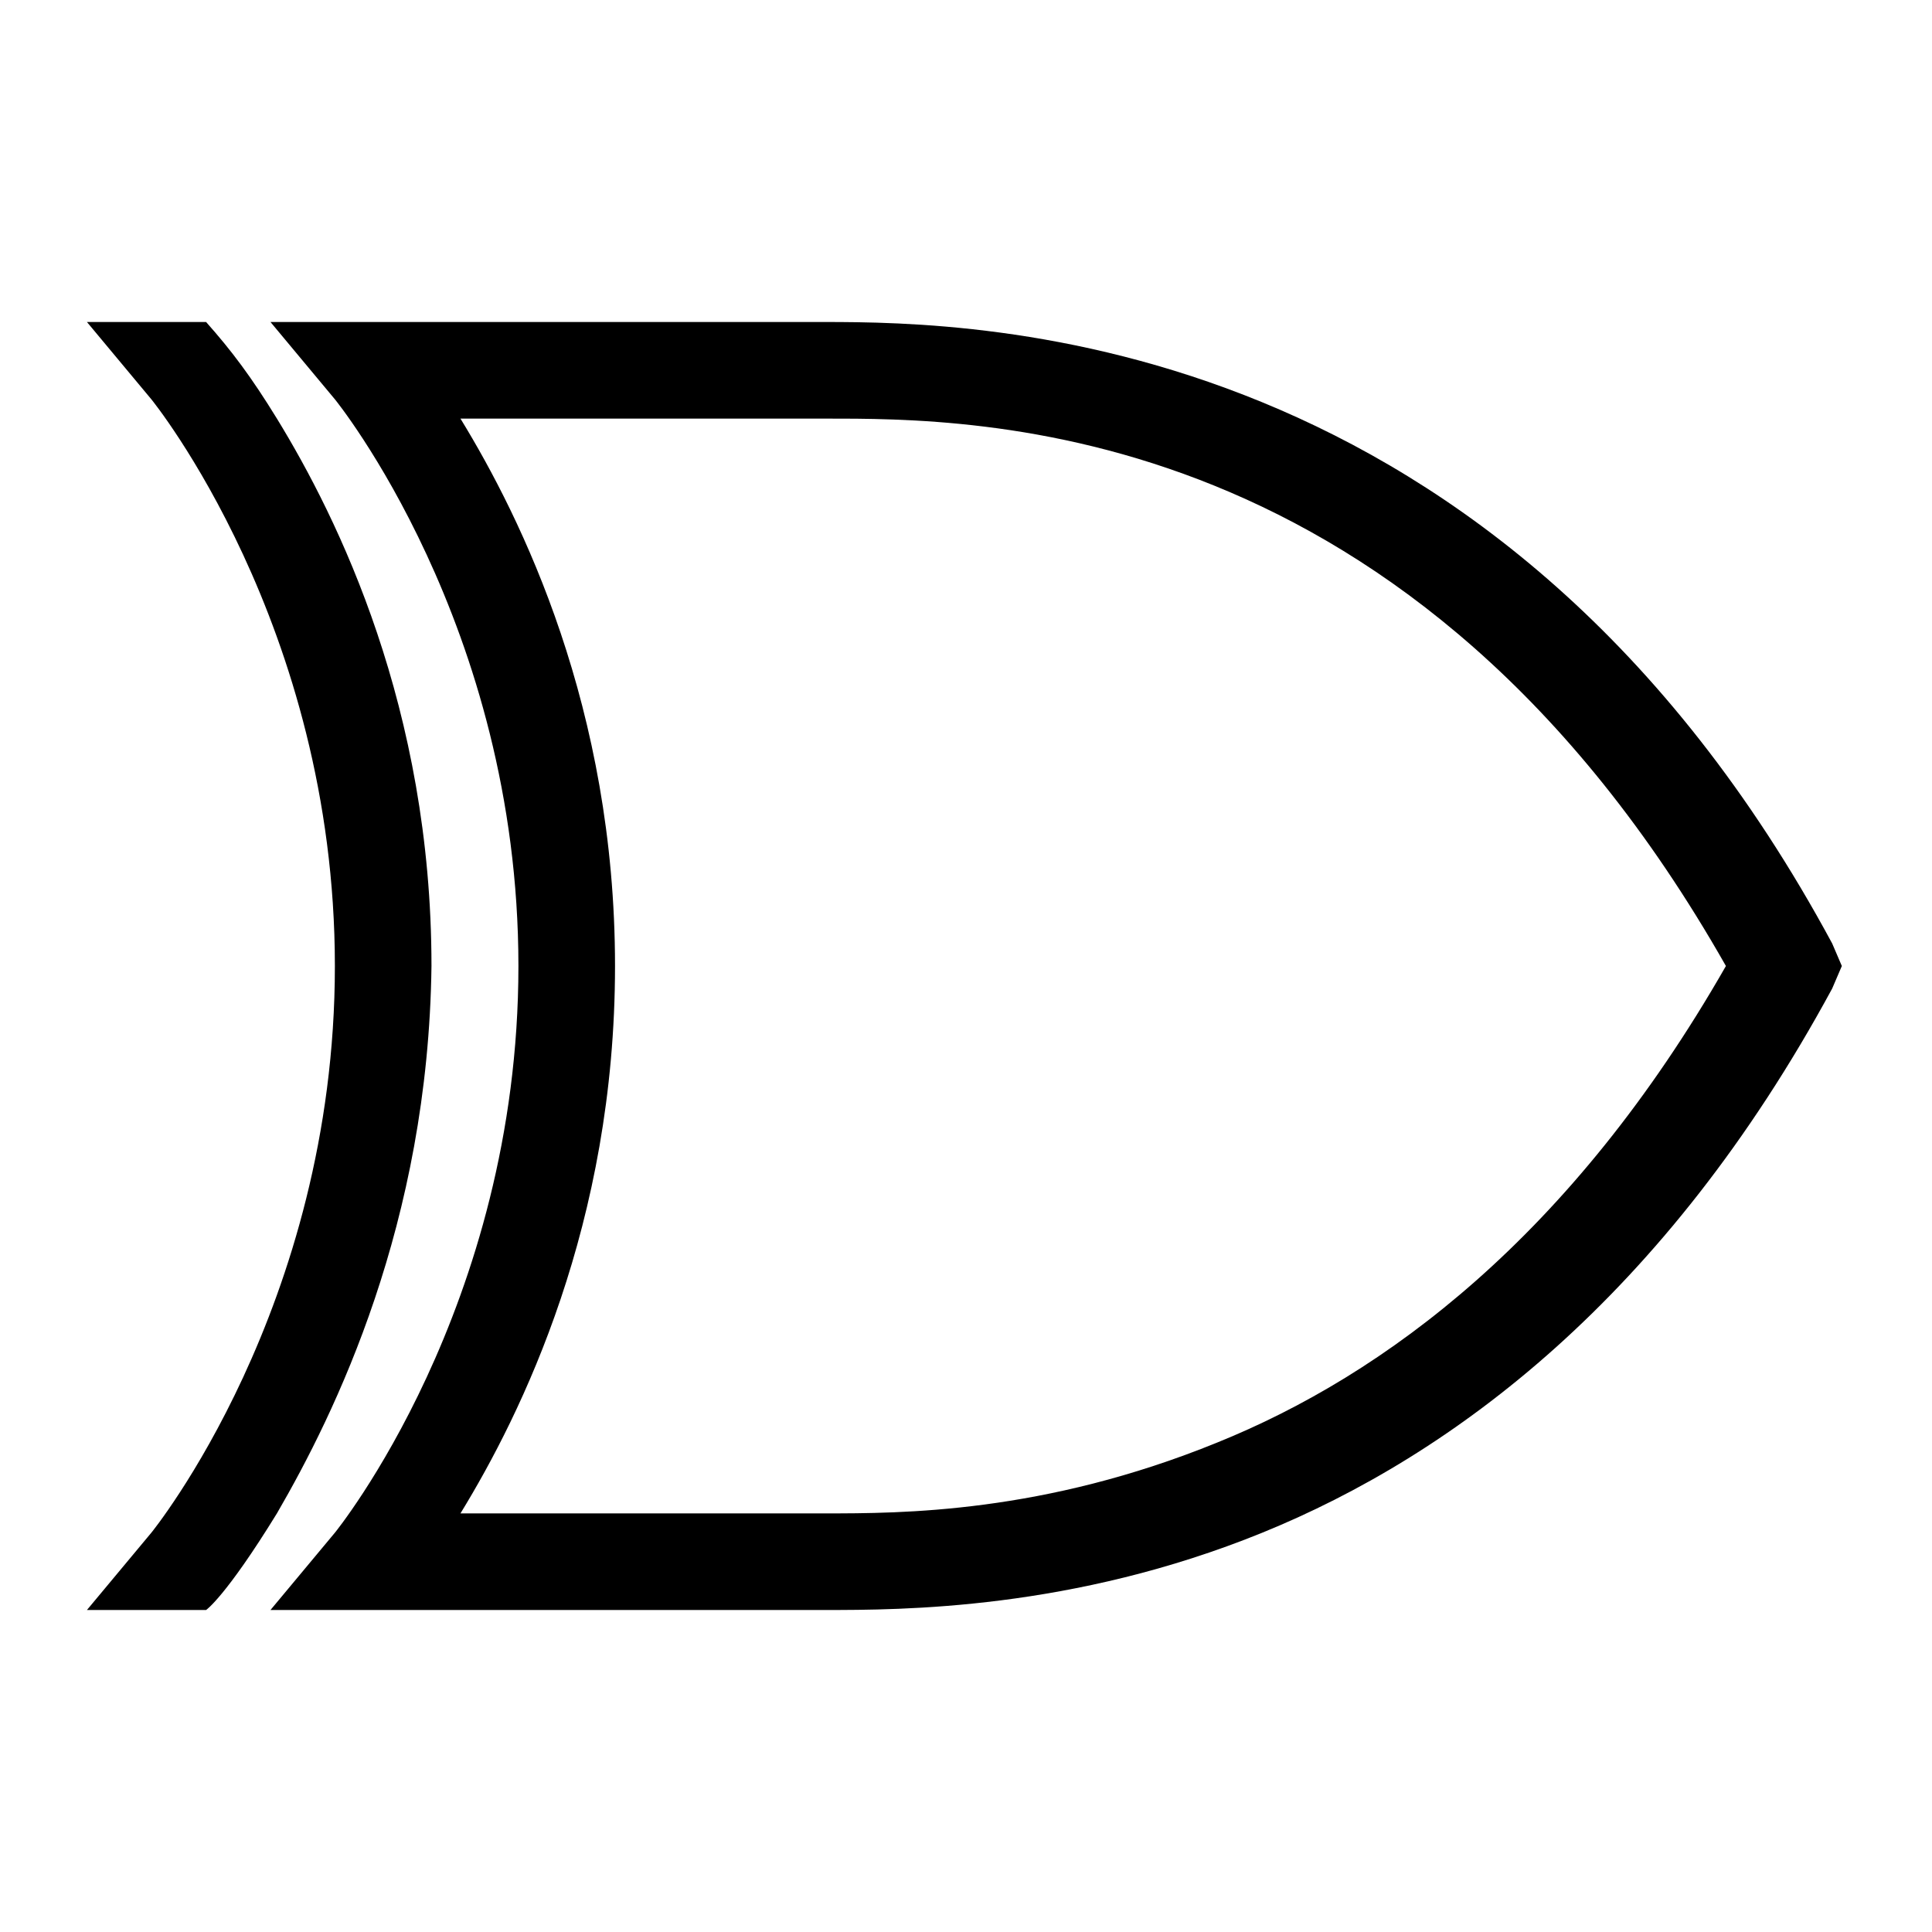
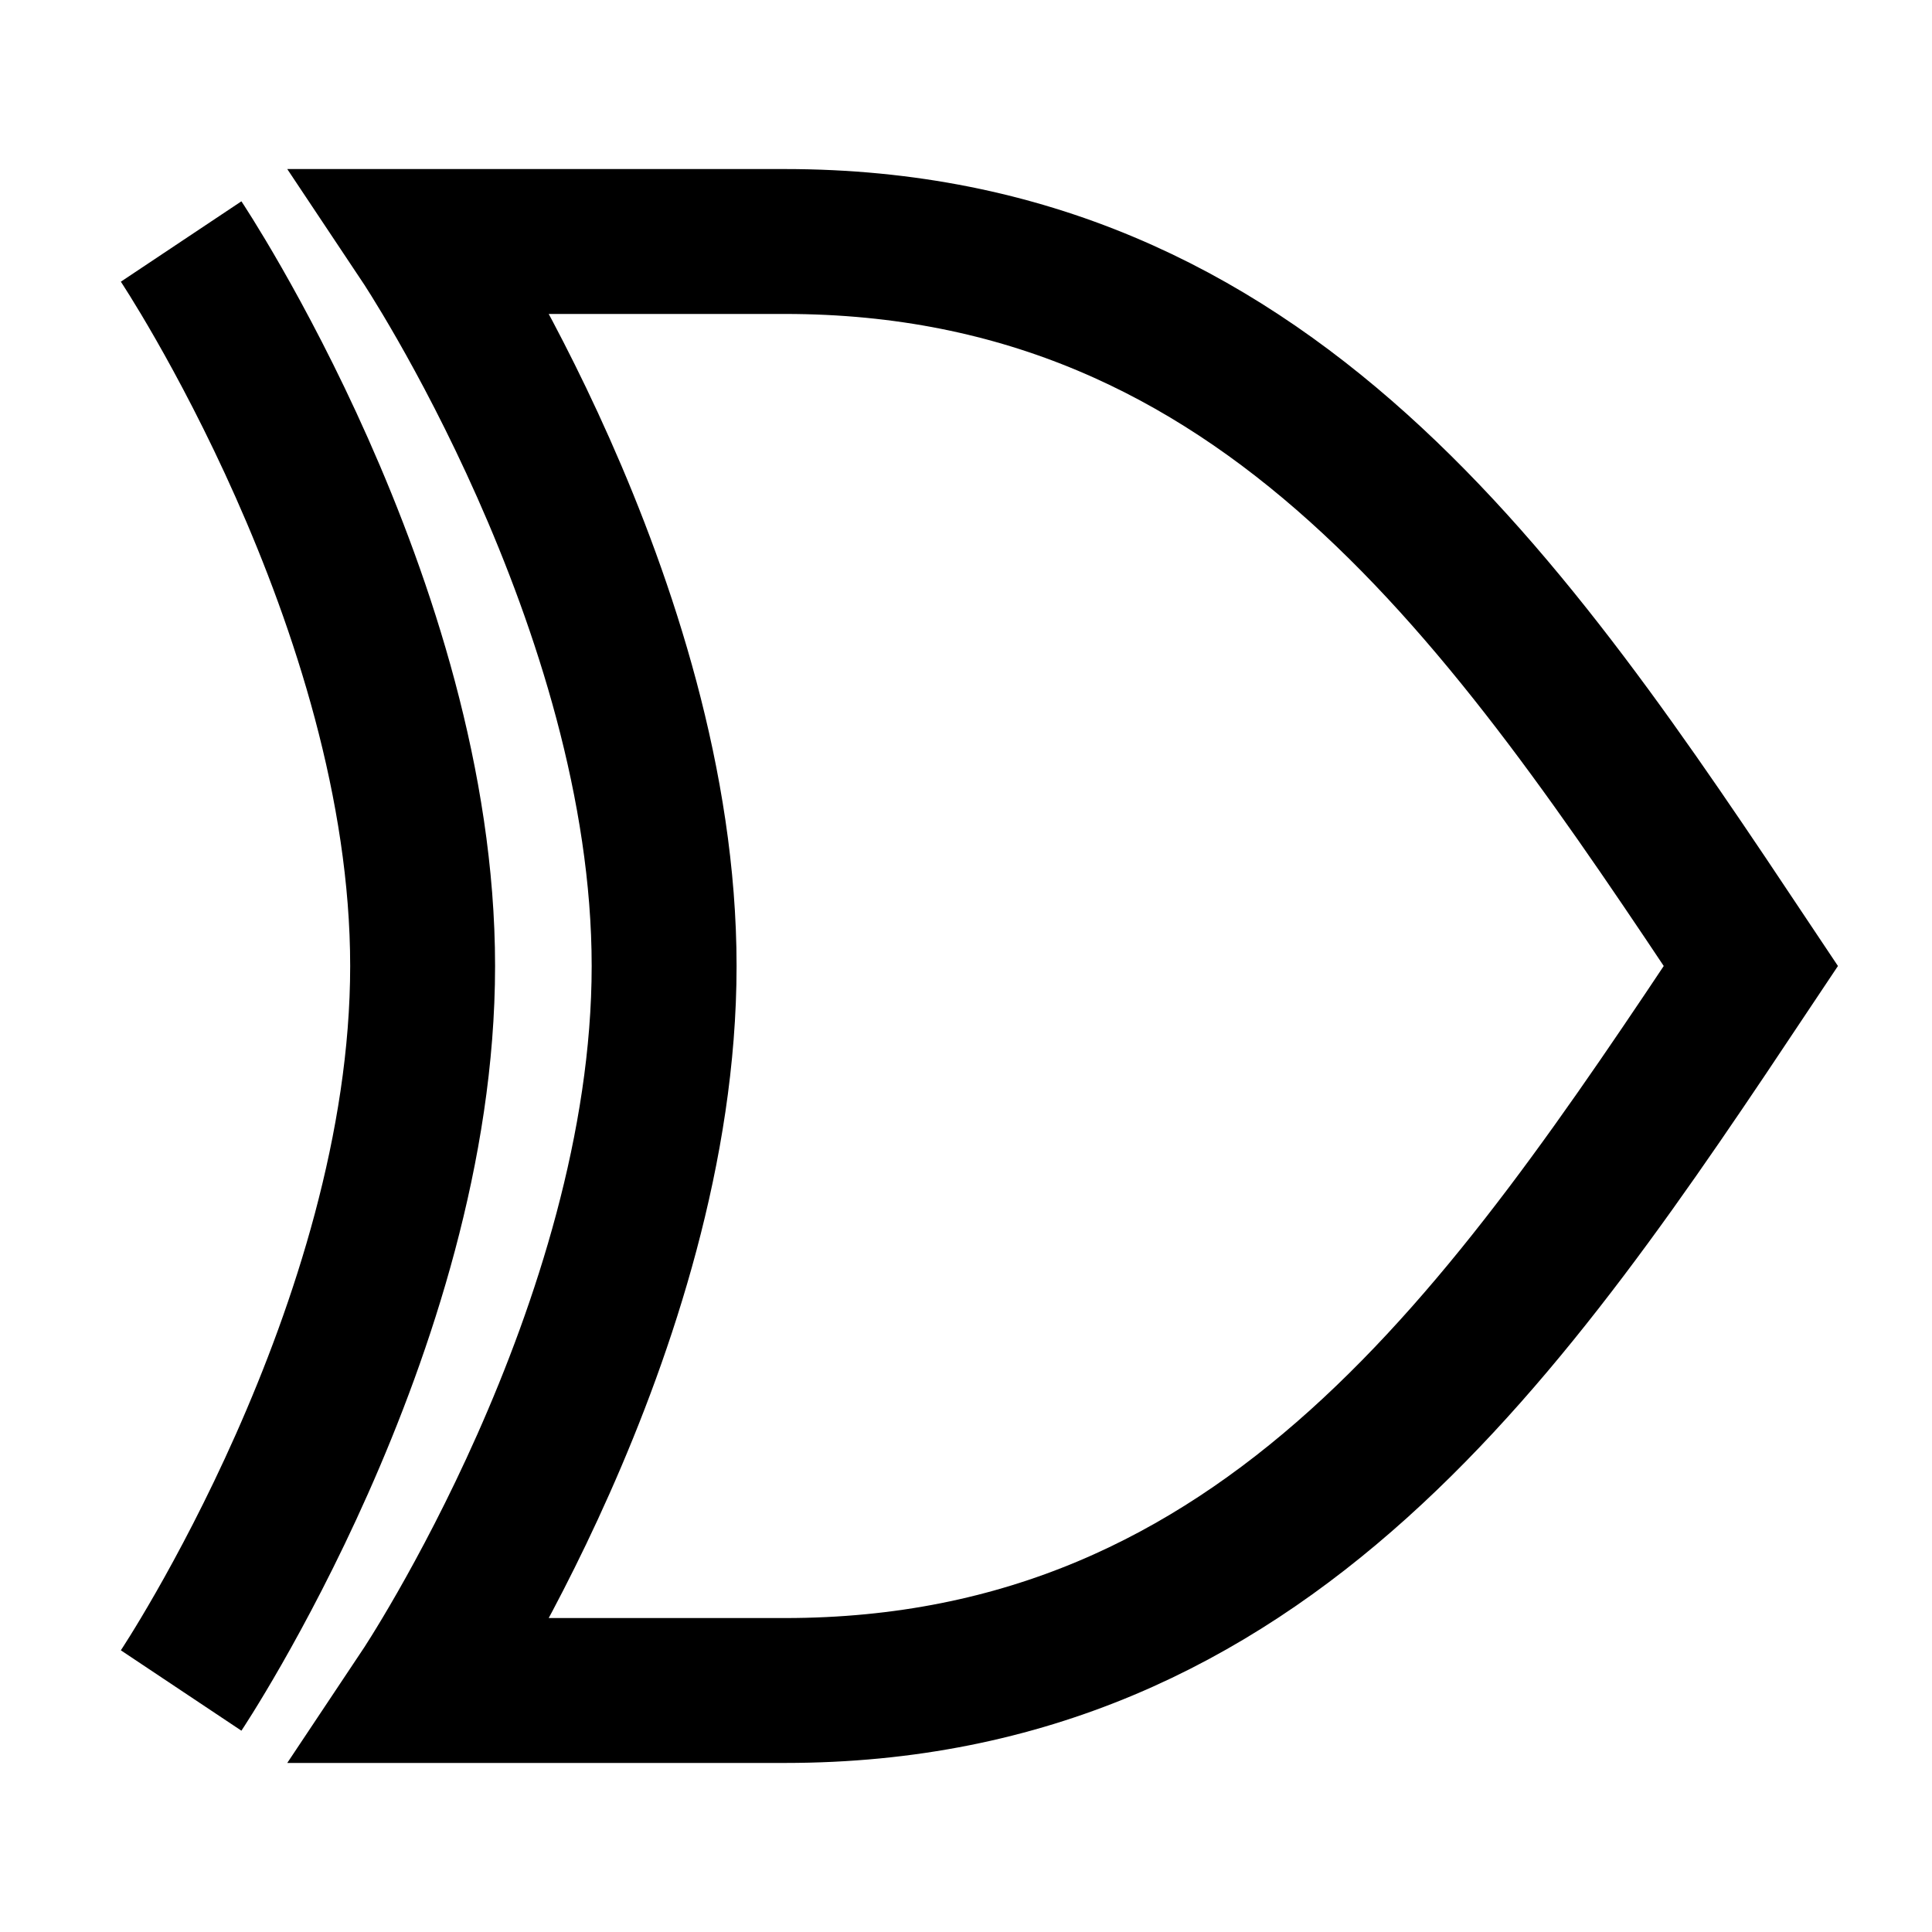
- <svg xmlns="http://www.w3.org/2000/svg" version="1.1" viewBox="0 0 60 60">
-   <path d="M8.6,47c-1.6,2.6-2.2,3-2.2,3H2.7l2-2.4c0,0,5.7-7,5.7-17.6S4.7,12.4,4.7,12.4l-2-2.4h3.7c0.8,0.9,1.4,1.7,2.2,3  c1.9,3.1,4.8,9,4.8,17C13.3,38,10.4,43.9,8.6,47z" />
-   <path d="M8.4,10l2,2.4c0,0,5.7,7,5.7,17.6s-5.7,17.6-5.7,17.6l-2,2.4h3.2h14c2.4,0,7.7,0,13.6-2.4s12.5-7.3,17.7-16.9l0.3-0.7  l-0.3-0.7C46.6,10.2,30.4,10,25.6,10h-14H8.4z M14.3,13h11.3c4.7,0,18.3-0.1,28,17C48.8,38.4,43,42.7,37.8,44.8  C32.4,47,28,47,25.6,47H14.3c1.9-3.1,4.8-9,4.8-17C19.1,22,16.2,16.1,14.3,13z" />
+ <svg xmlns="http://www.w3.org/2000/svg" viewBox="0 0 40 40" version="1.1">
+   <path d="M8.75,5 h7.5 c 10,0 15,7.5 20,15 -5,7.5 -10,15 -20,15 h-7.5 c 0,0 5,-7.5 5,-15 s -5,-15 -5,-15z m -5,30 c 0,0 5,-7.5 5,-15 s -5,-15 -5,-15" fill="none" stroke="black" stroke-width="3" />
</svg>
